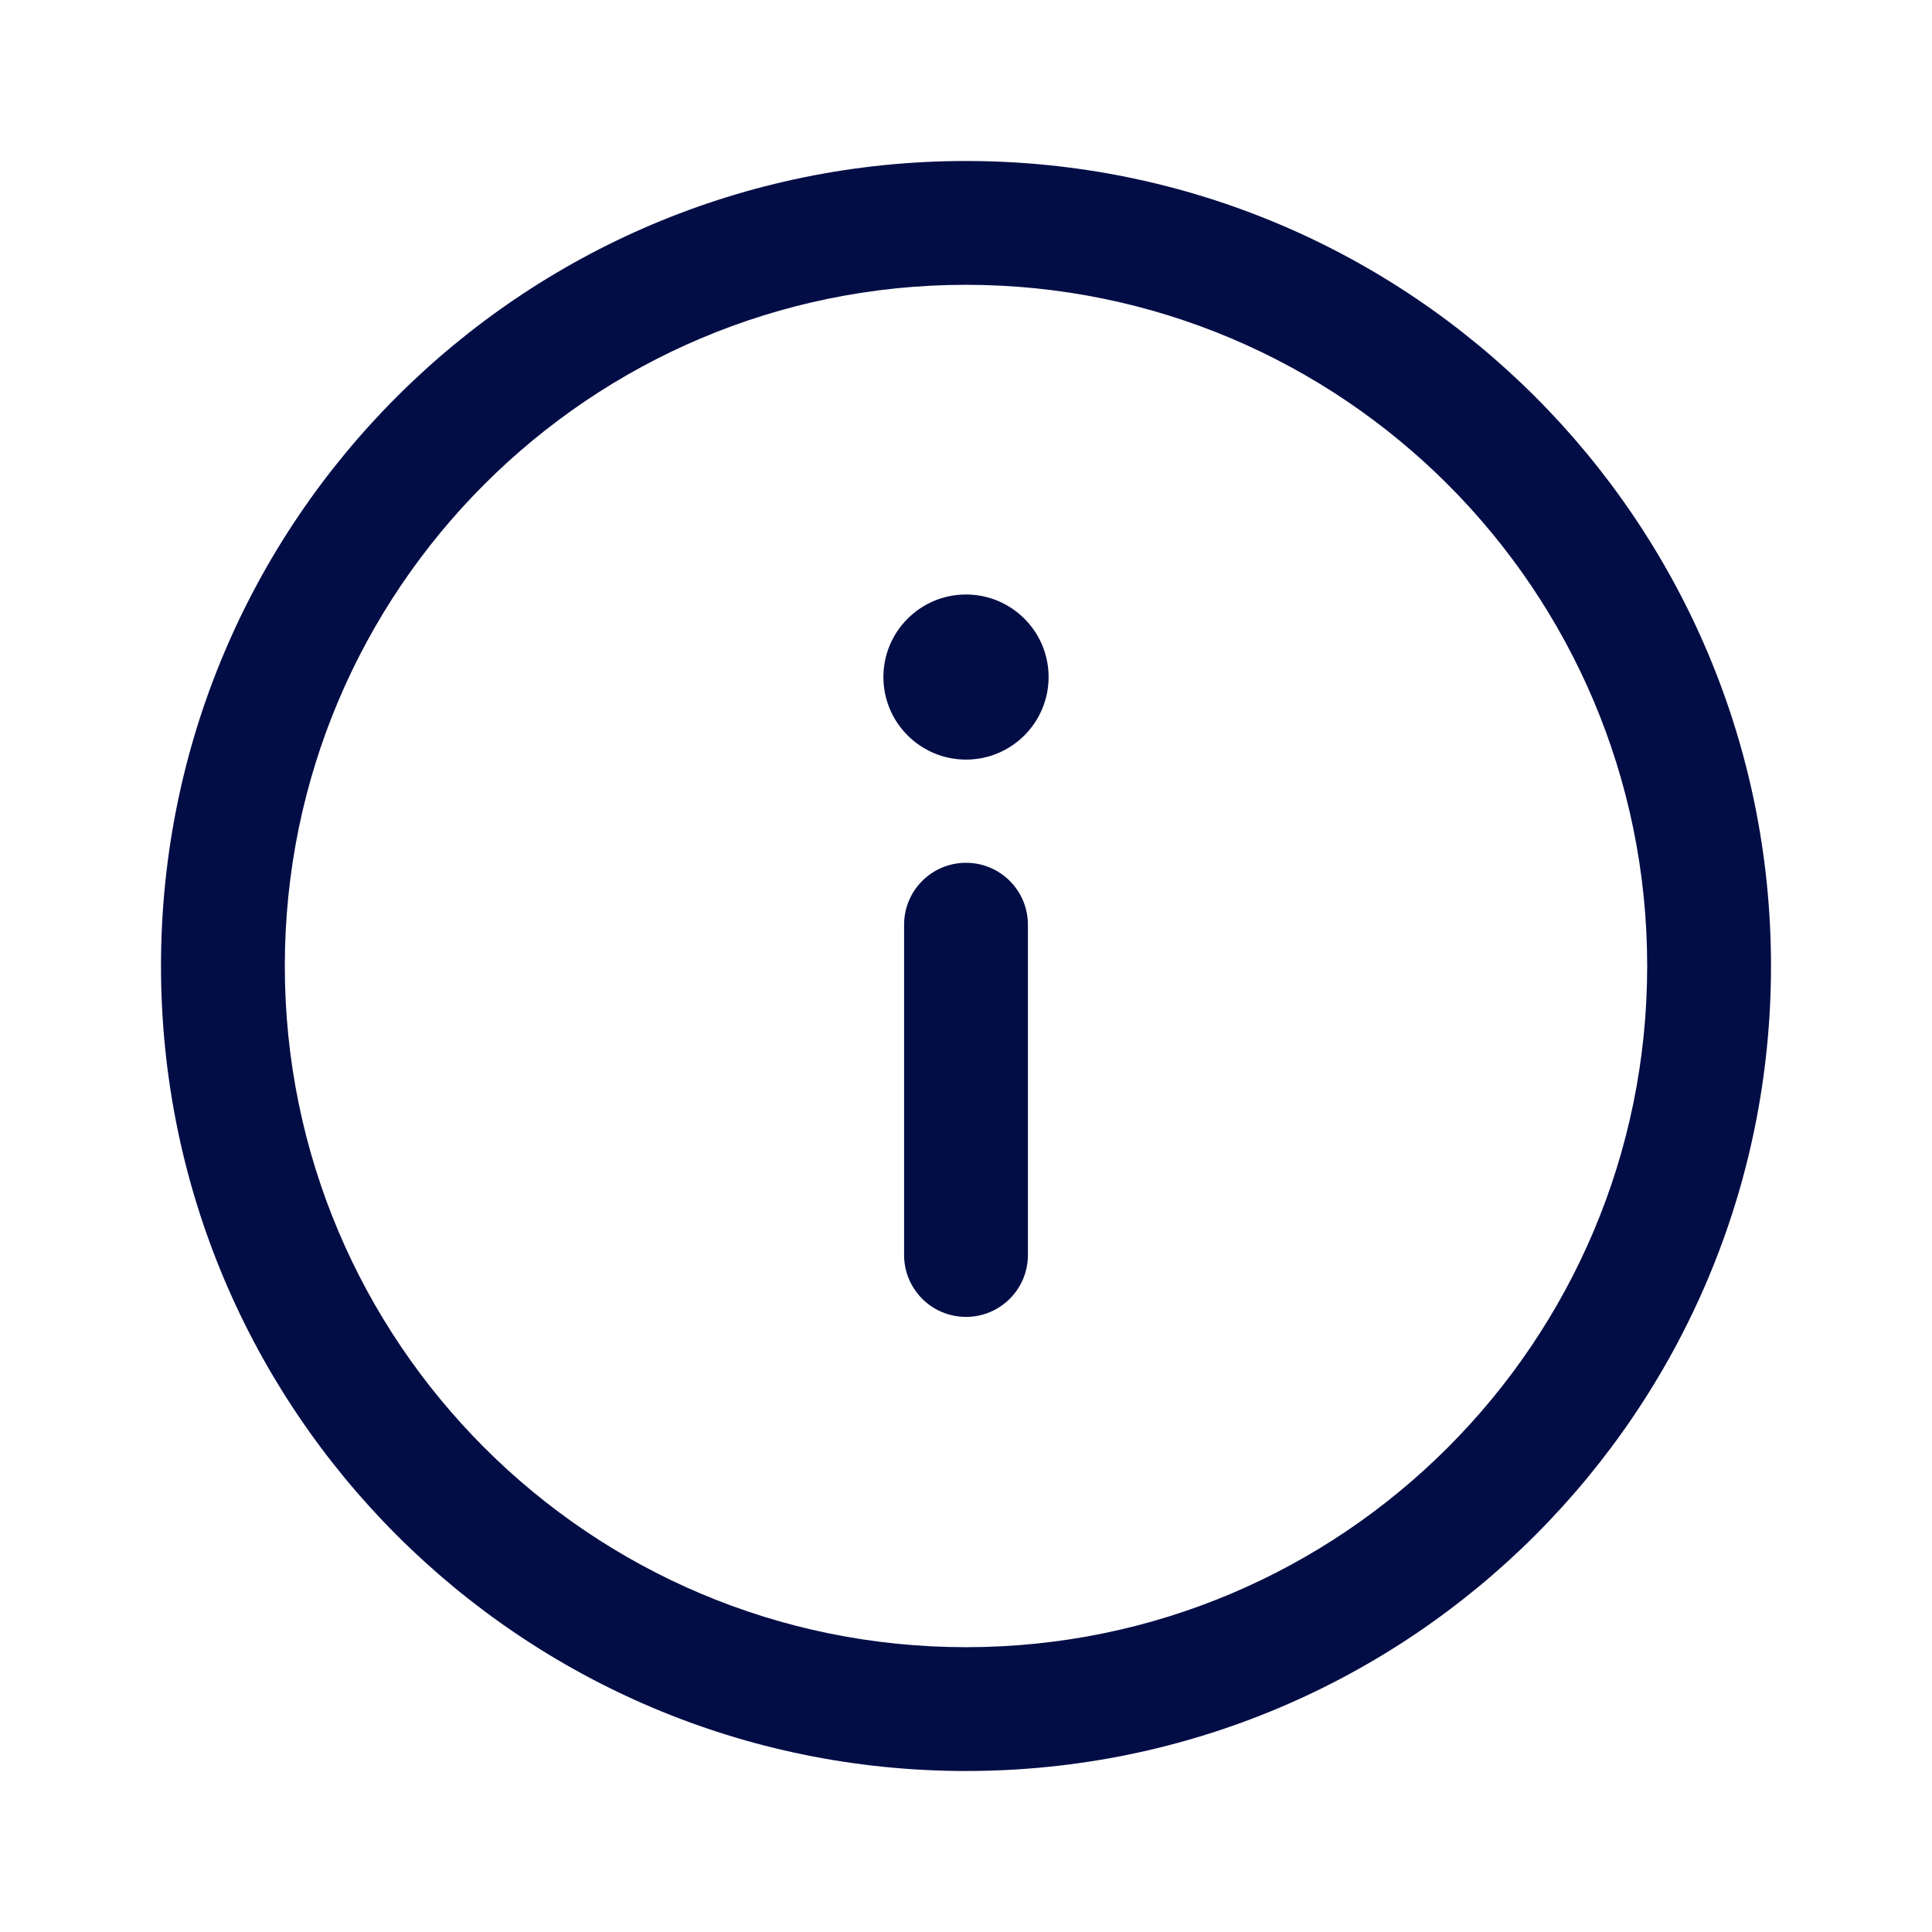
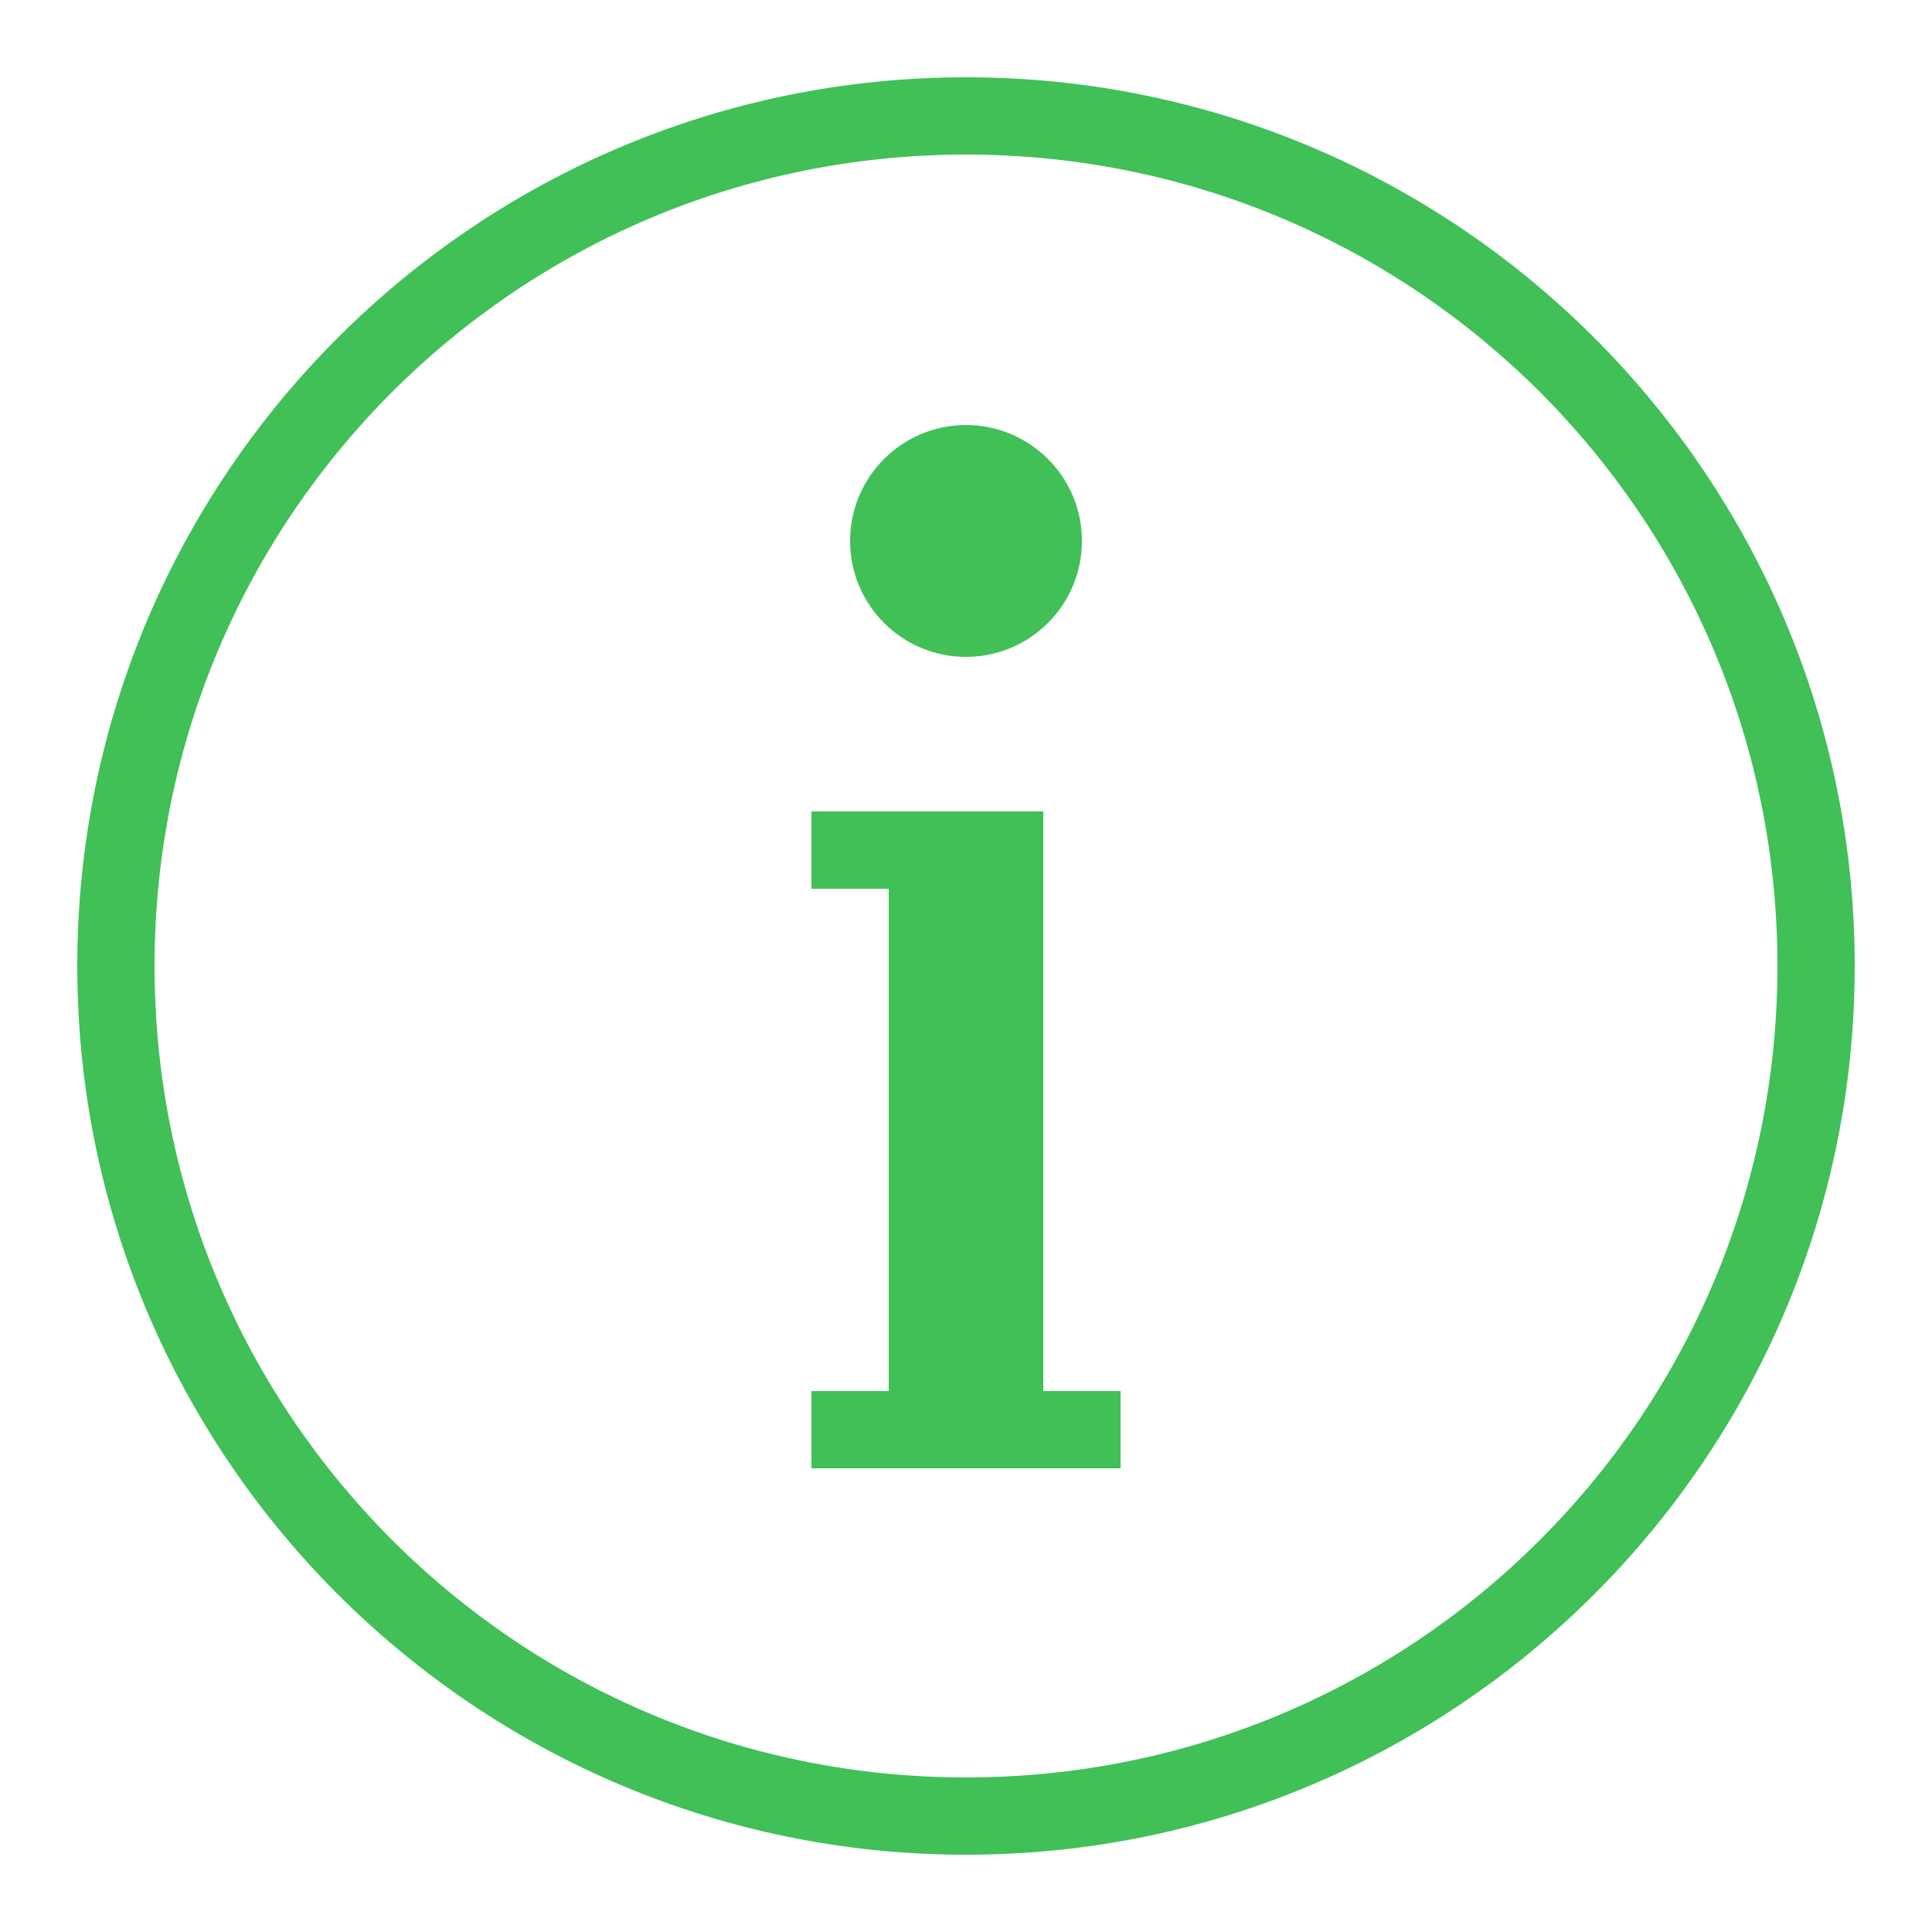
- <svg xmlns="http://www.w3.org/2000/svg" width="800px" height="800px" viewBox="0 0 24 24" fill="none">
-   <path fill-rule="evenodd" clip-rule="evenodd" d="M12 3.538C7.327 3.538 3.538 7.327 3.538 12C3.538 16.673 7.327 20.462 12 20.462C16.673 20.462 20.462 16.673 20.462 12C20.462 7.327 16.673 3.538 12 3.538ZM2 12C2 6.477 6.477 2 12 2C17.523 2 22 6.477 22 12C22 17.523 17.523 22 12 22C6.477 22 2 17.523 2 12Z" fill="#030D45" />
-   <path fill-rule="evenodd" clip-rule="evenodd" d="M12 16.359C12.425 16.359 12.769 16.015 12.769 15.59V11.487C12.769 11.062 12.425 10.718 12 10.718C11.575 10.718 11.231 11.062 11.231 11.487V15.59C11.231 16.015 11.575 16.359 12 16.359Z" fill="#030D45" />
-   <path d="M13.026 8.41C13.026 7.844 12.566 7.385 12 7.385C11.434 7.385 10.974 7.844 10.974 8.41C10.974 8.977 11.434 9.436 12 9.436C12.566 9.436 13.026 8.977 13.026 8.41Z" fill="#030D45" />
+ <svg xmlns="http://www.w3.org/2000/svg" fill="#40C057" viewBox="0 0 50 50" width="50px" height="50px">
+   <path d="M 25 2 C 12.309 2 2 12.309 2 25 C 2 37.691 12.309 48 25 48 C 37.691 48 48 37.691 48 25 C 48 12.309 37.691 2 25 2 z M 25 4 C 36.61 4 46 13.39 46 25 C 46 36.61 36.61 46 25 46 C 13.39 46 4 36.61 4 25 C 4 13.39 13.39 4 25 4 z M 25 11 A 3 3 0 0 0 22 14 A 3 3 0 0 0 25 17 A 3 3 0 0 0 28 14 A 3 3 0 0 0 25 11 z M 21 21 L 21 23 L 22 23 L 23 23 L 23 36 L 22 36 L 21 36 L 21 38 L 22 38 L 23 38 L 27 38 L 28 38 L 29 38 L 29 36 L 28 36 L 27 36 L 27 21 L 26 21 L 22 21 L 21 21 z" />
</svg>
